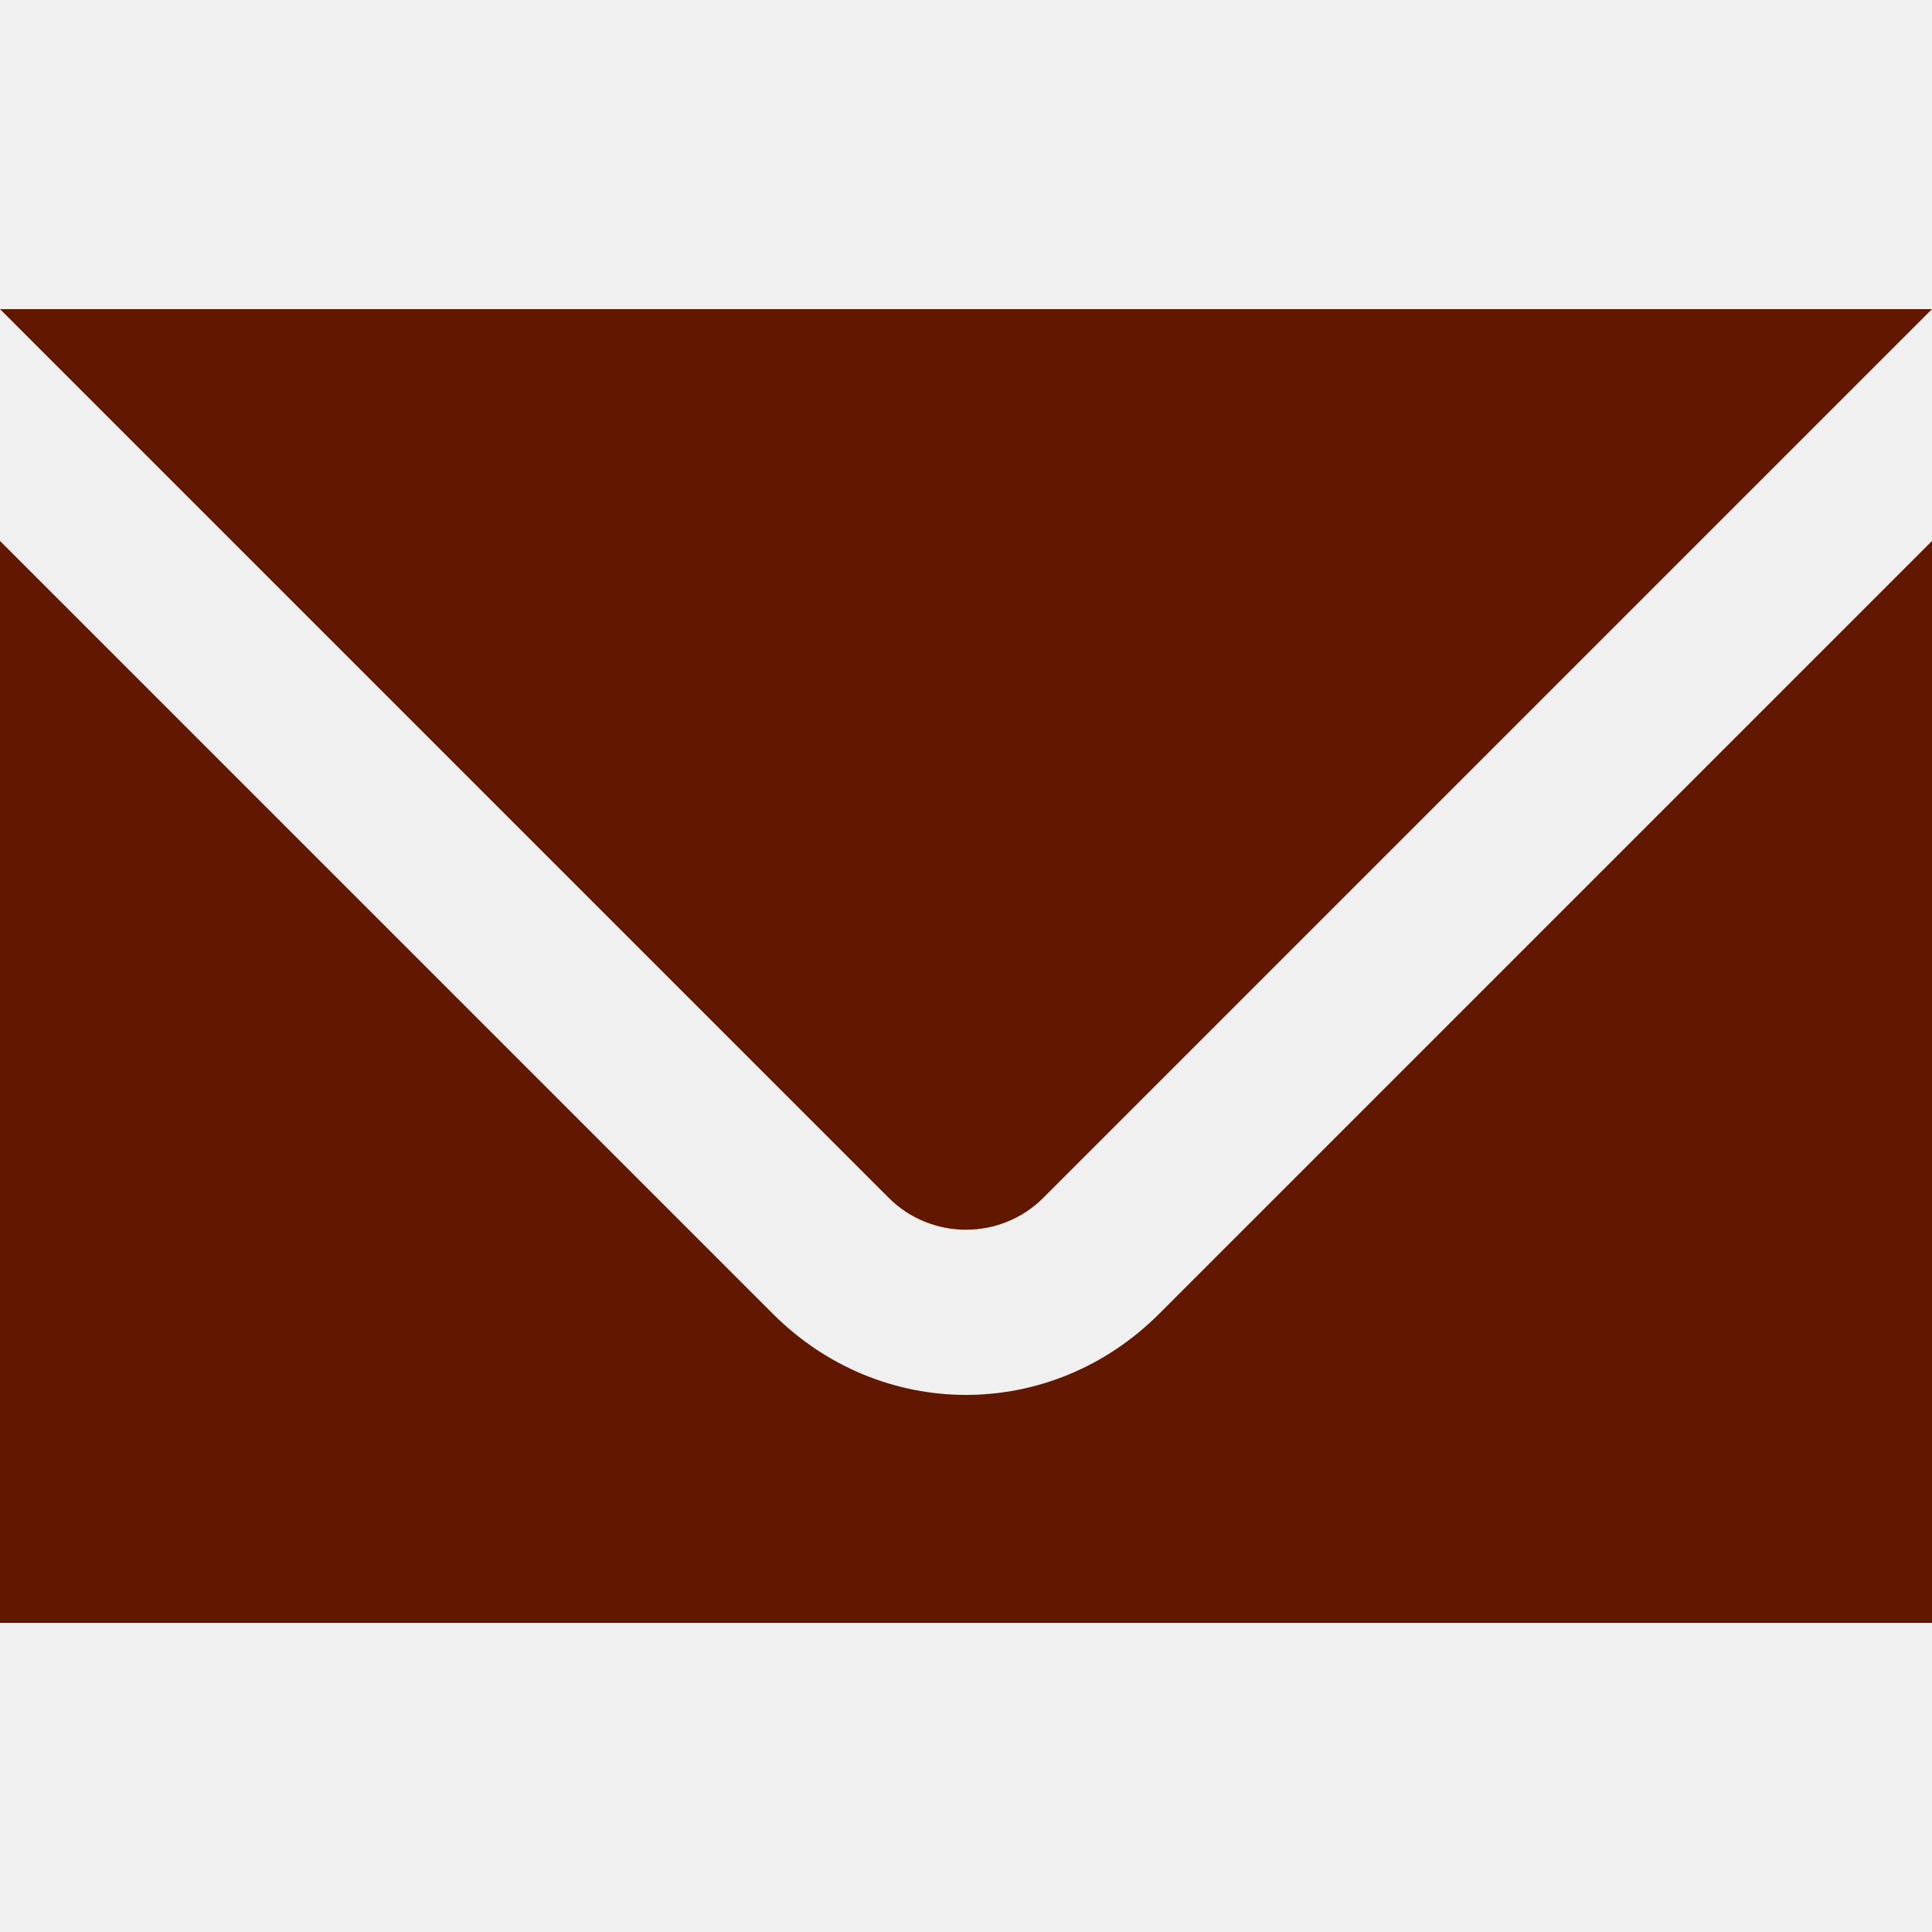
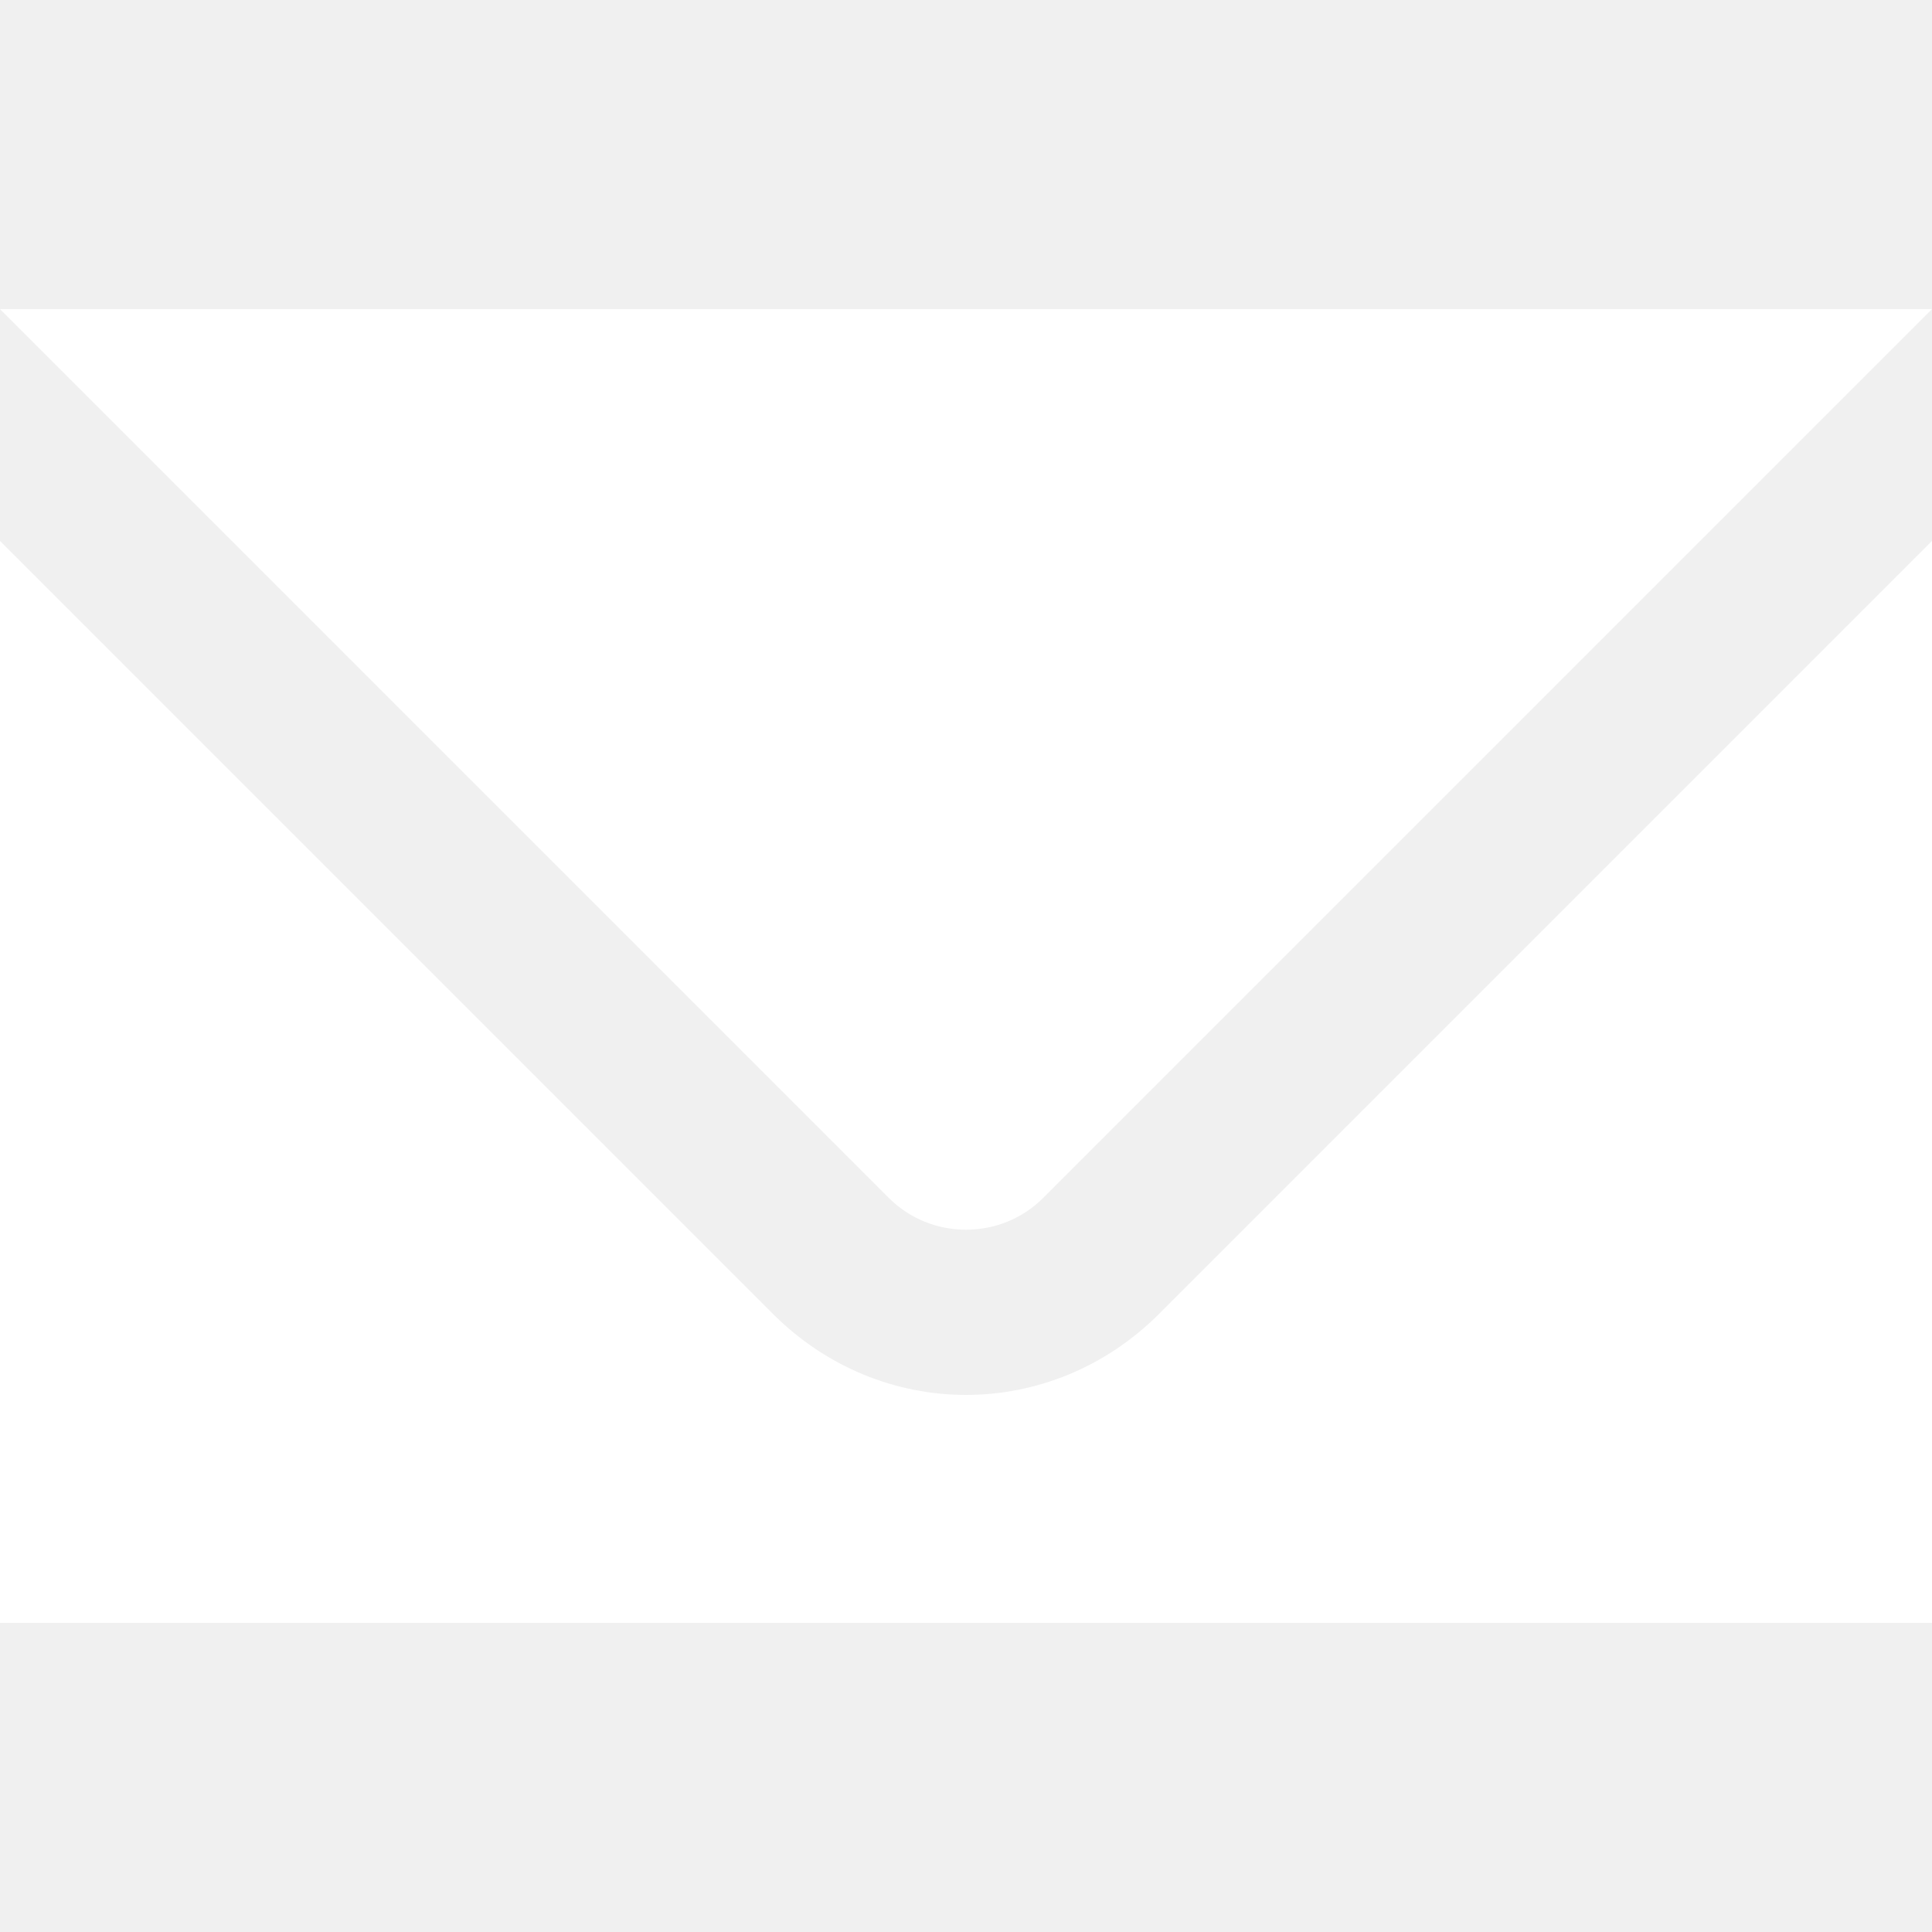
- <svg xmlns="http://www.w3.org/2000/svg" version="1.1" id="Layer_1" x="0px" y="0px" width="50px" height="50px" viewBox="0 0 50 50" style="enable-background:new 0 0 50 50;" xml:space="preserve">
+ <svg xmlns="http://www.w3.org/2000/svg" version="1.1" id="Layer_1" x="0px" y="0px" width="50px" height="50px" viewBox="-486 488 50 50" style="enable-background:new -486 488 50 50;" xml:space="preserve">
  <style type="text/css">
- 	.st0{fill:#621800;}
+ 	.st0{fill:#FFFFFF;}
</style>
  <g>
-     <path class="st0" d="M50,8H0l23,23c1.1,1.1,2.9,1.1,4,0l0,0L50,8z" />
-     <path class="st0" d="M0,14v28h50V14L30,34l0,0c-2.8,2.8-7.2,2.8-10,0L0,14z" />
+     <path class="st0" d="M-436,496h-50l23,23c1.1,1.1,2.9,1.1,4,0l0,0L-436,496z" />
+     <path class="st0" d="M-486,502v28h50v-28l-20,20l0,0c-2.8,2.8-7.2,2.8-10,0L-486,502z" />
  </g>
</svg>
